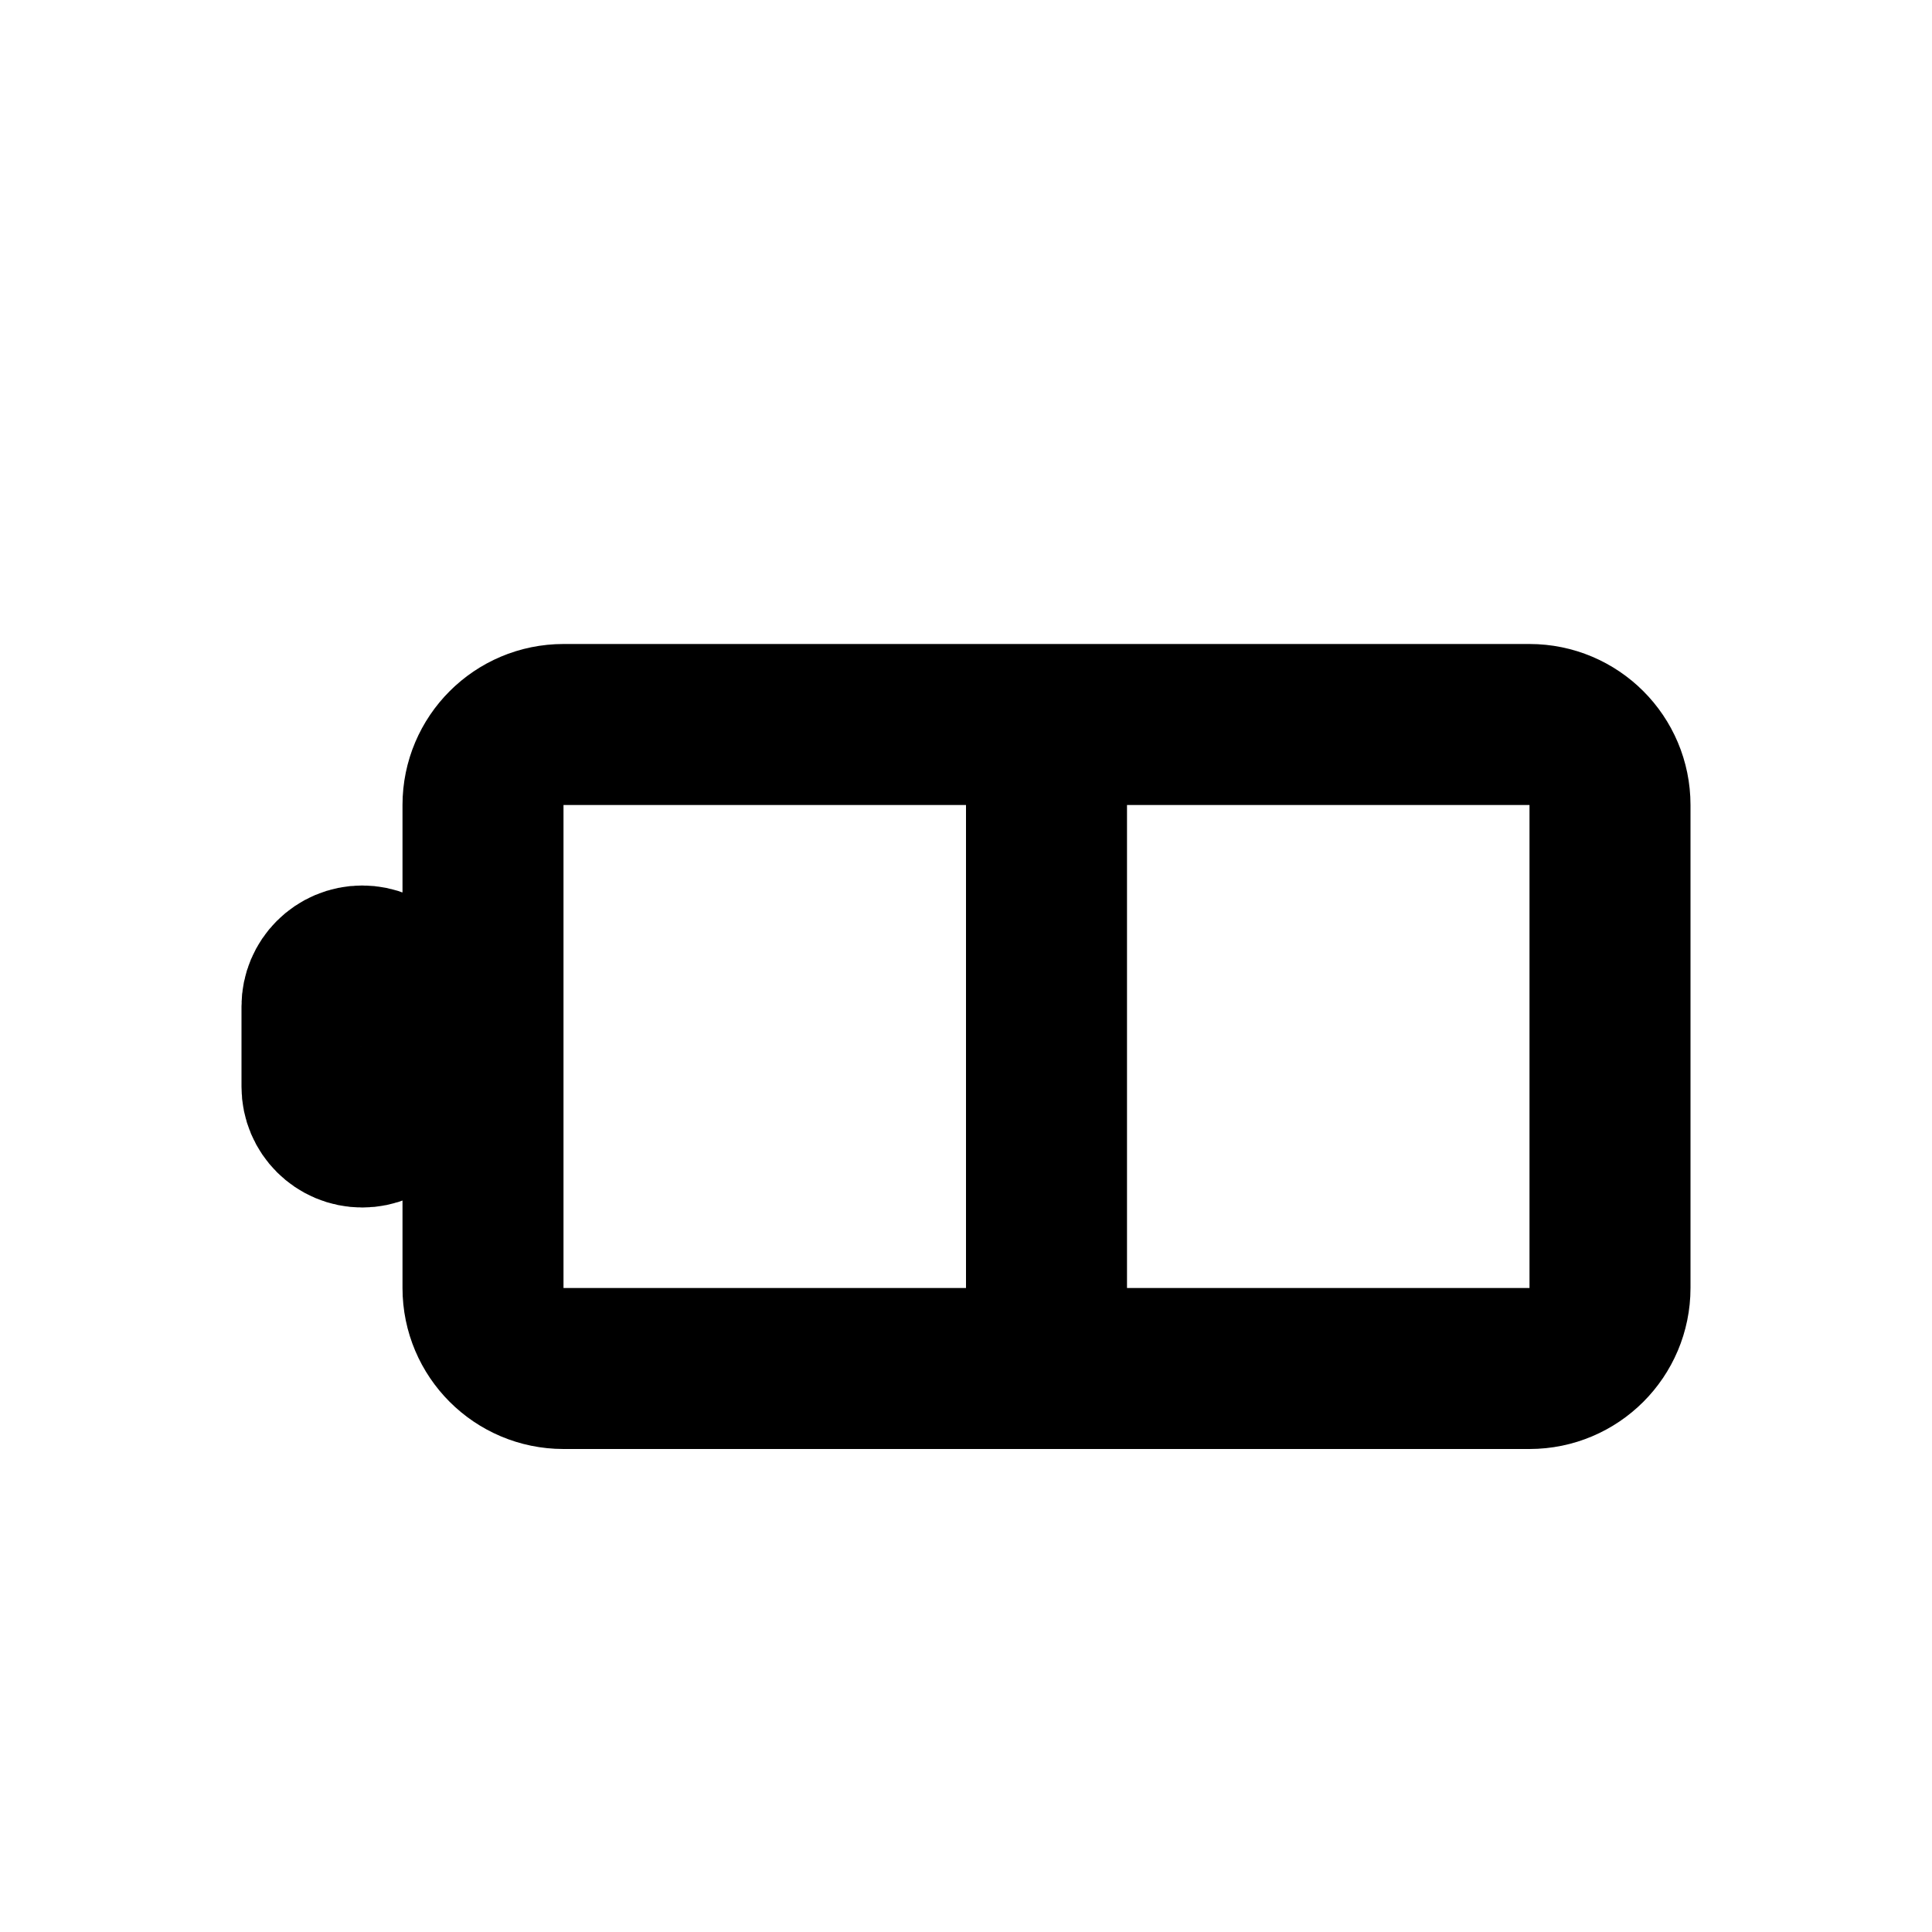
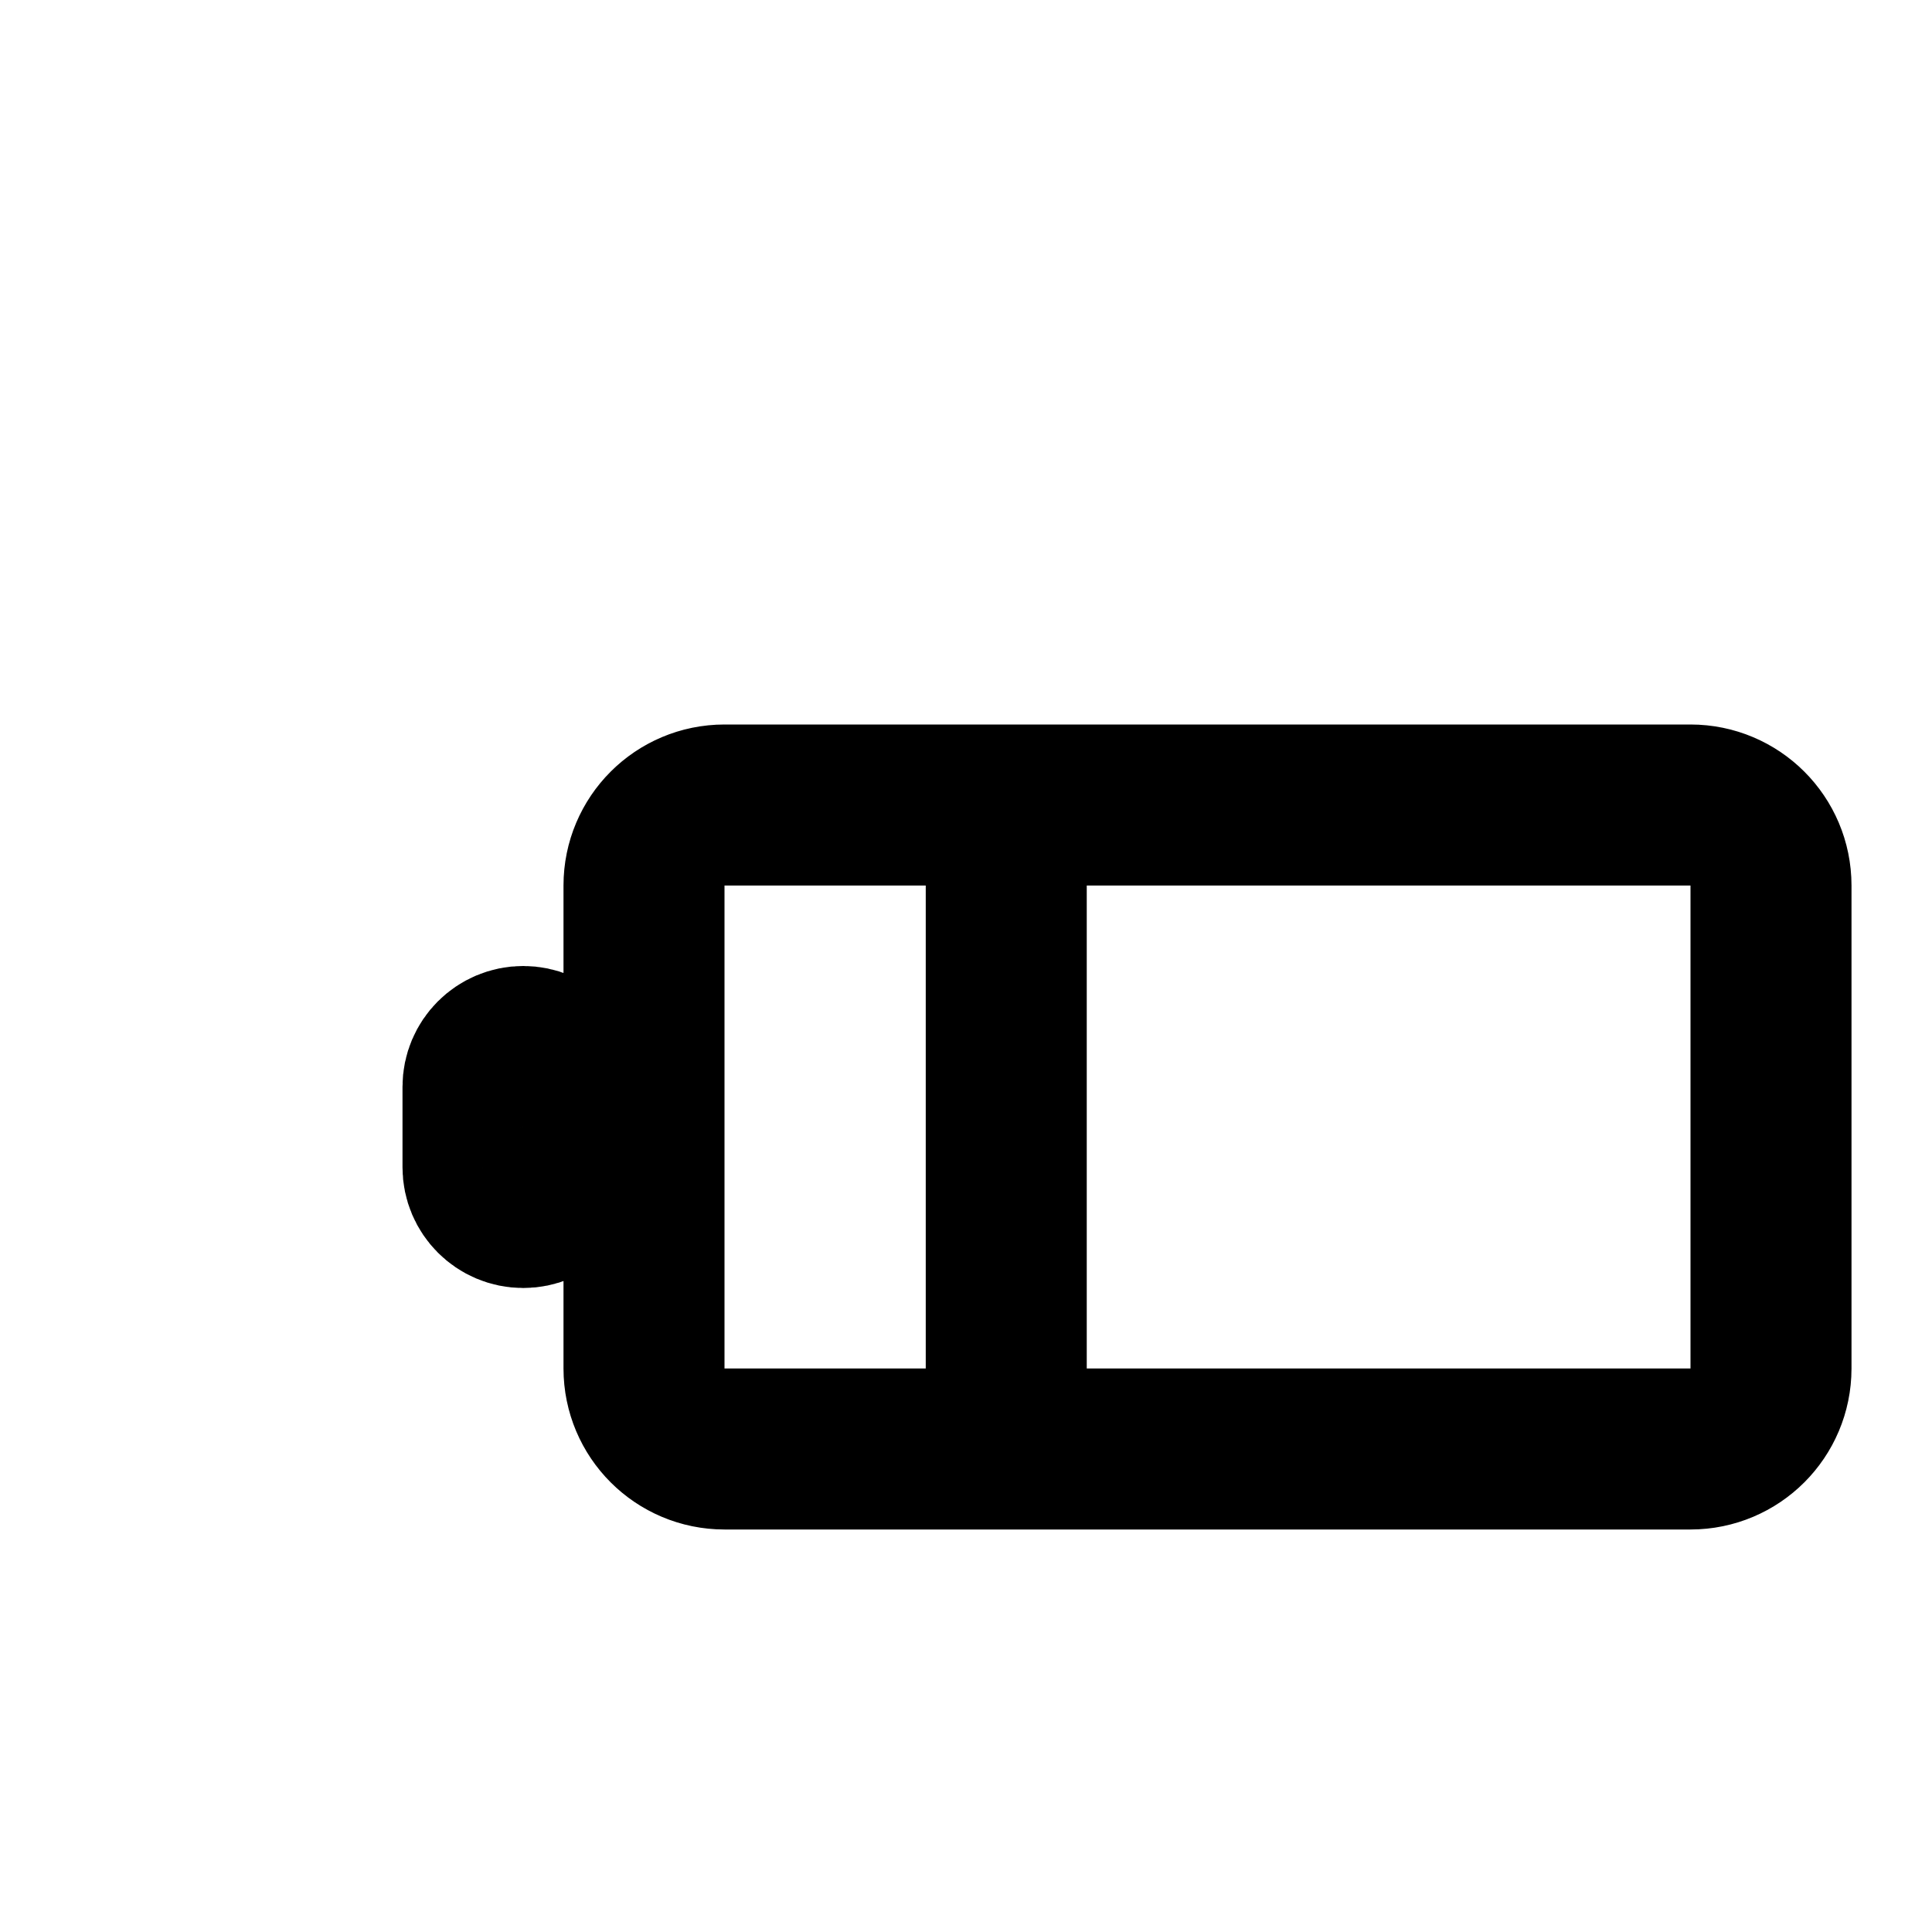
<svg xmlns="http://www.w3.org/2000/svg" width="24" height="24" viewBox="0 0 24 24" fill="none" stroke="currentColor" stroke-width="2" stroke-linecap="round" stroke-linejoin="round" class="hicon hicon-battery-half">
-   <path d="M13 10V16M7 17H19C19.552 17 20 16.552 20 16V10C20 9.448 19.552 9 19 9H7C6.448 9 6 9.448 6 10V16C6 16.552 6.448 17 7 17ZM4.5 14C4.224 14 4 13.776 4 13.5V12.5C4 12.224 4.224 12 4.5 12C4.776 12 5 12.224 5 12.5V13.5C5 13.776 4.776 14 4.5 14Z" stroke="currentColor" stroke-width="2" stroke-linecap="round" stroke-linejoin="round" />
+   <path stroke="currentColor" stroke-width="2" stroke-linecap="round" stroke-linejoin="round" d="M12.5 10v8M9 18h12a1 1 0 001-1v-6a1 1 0 00-1-1H9a1 1 0 00-1 1v6a1 1 0 001 1zm-2.5-3a.5.5 0 01-.5-.5v-1a.5.5 0 011 0v1a.5.5 0 01-.5.5z" />
</svg>
